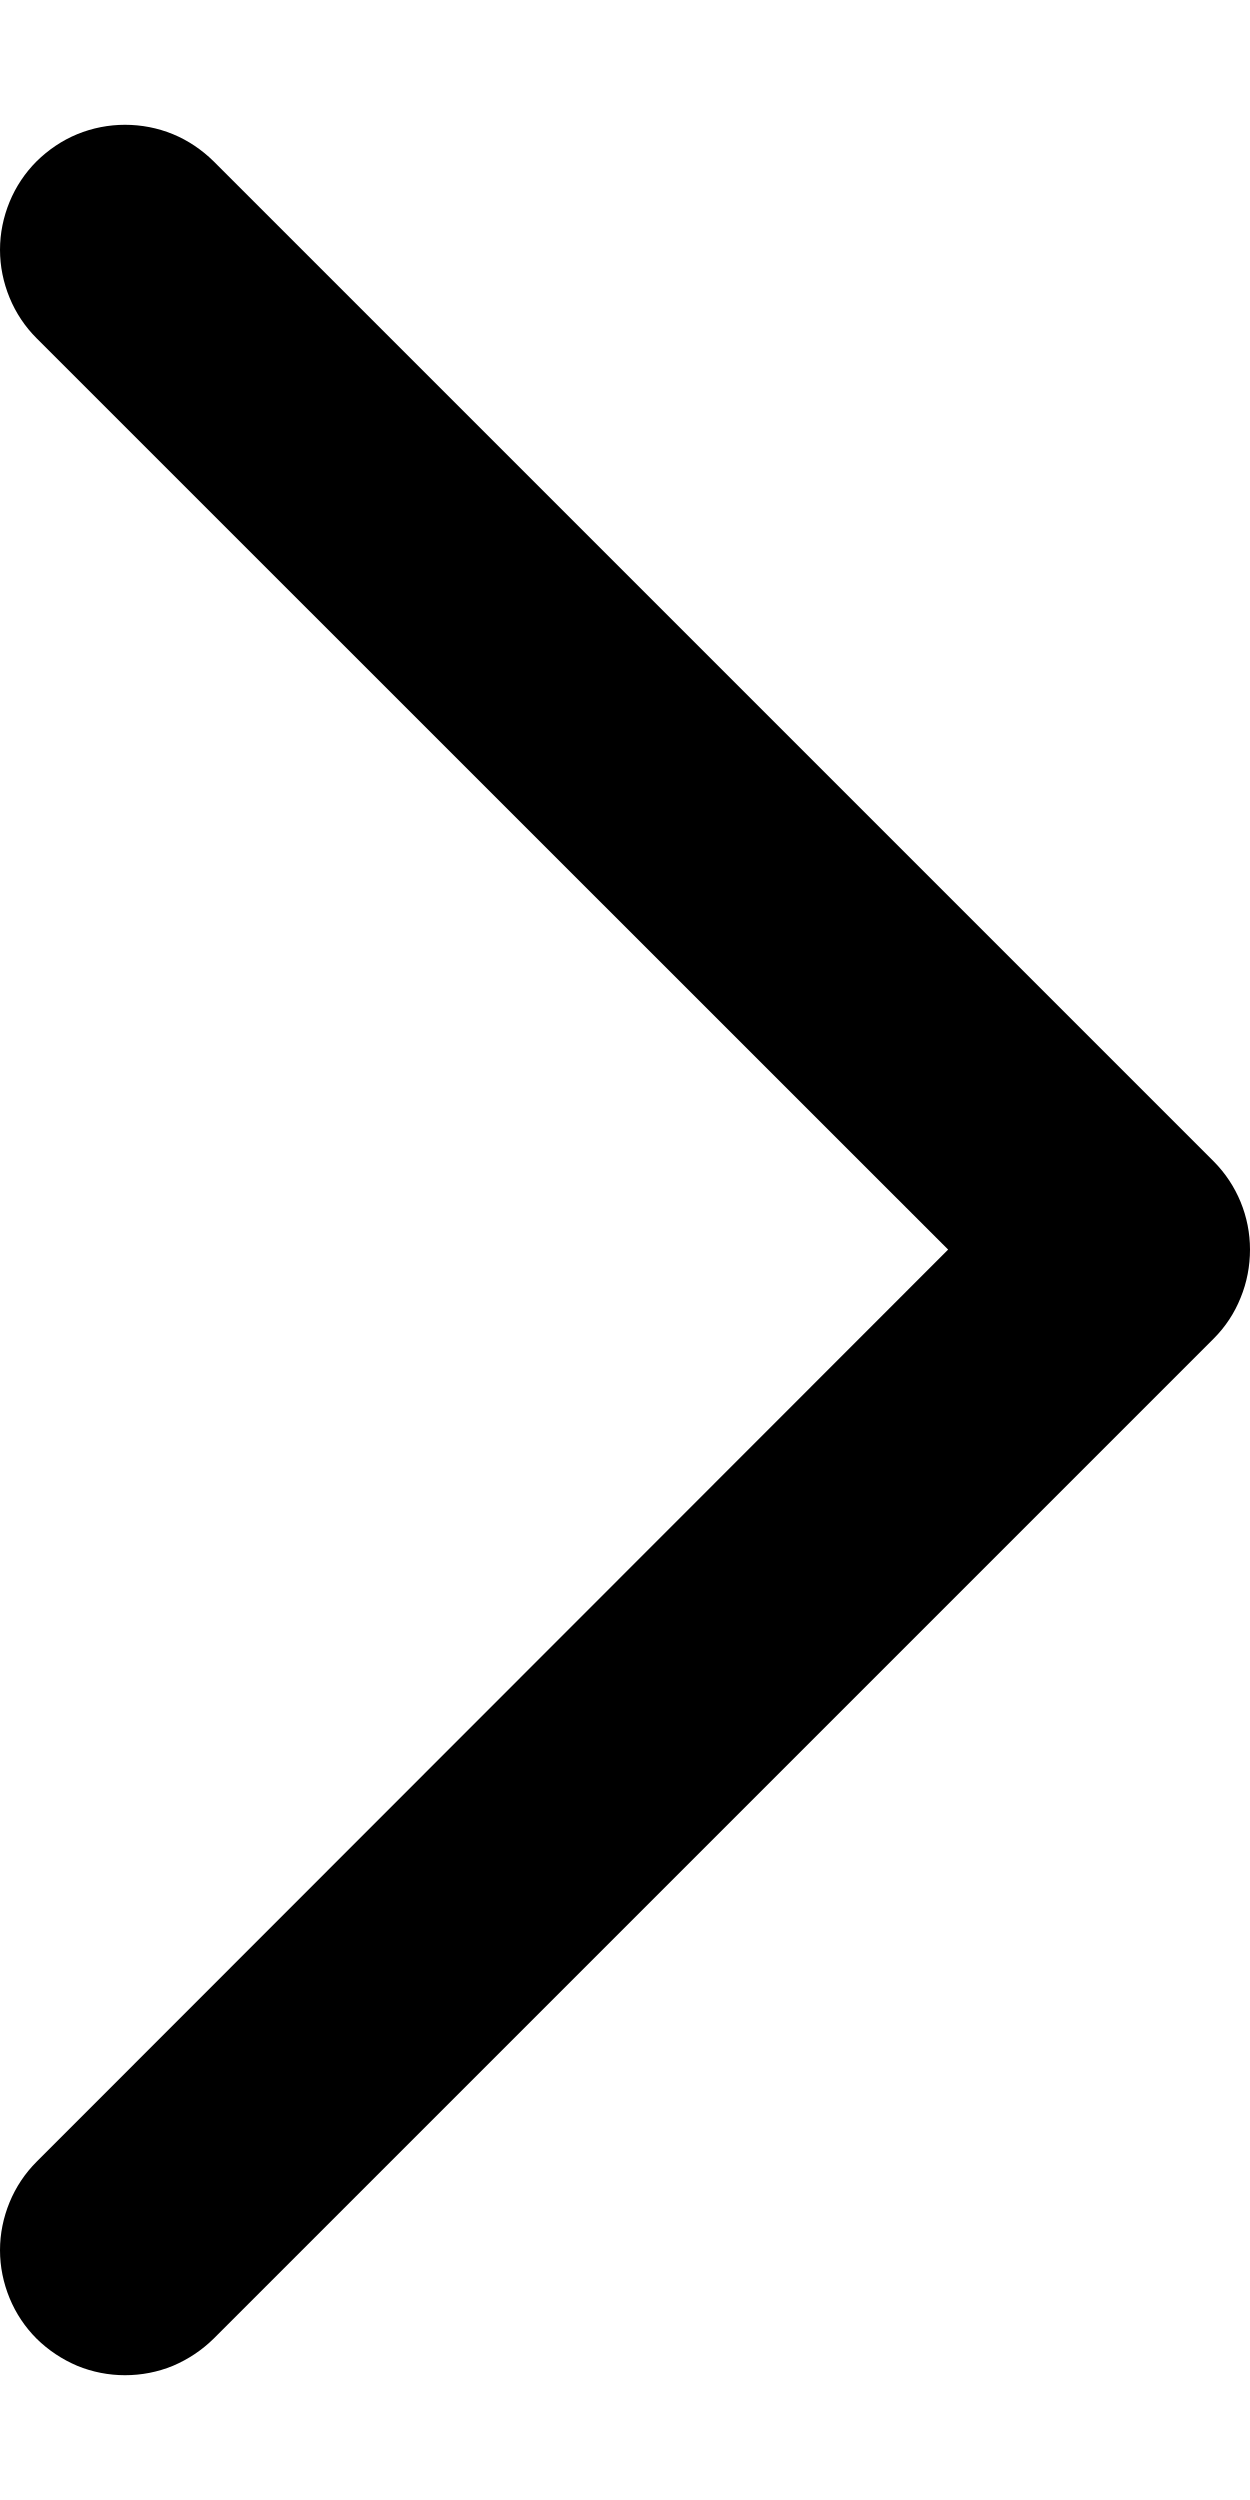
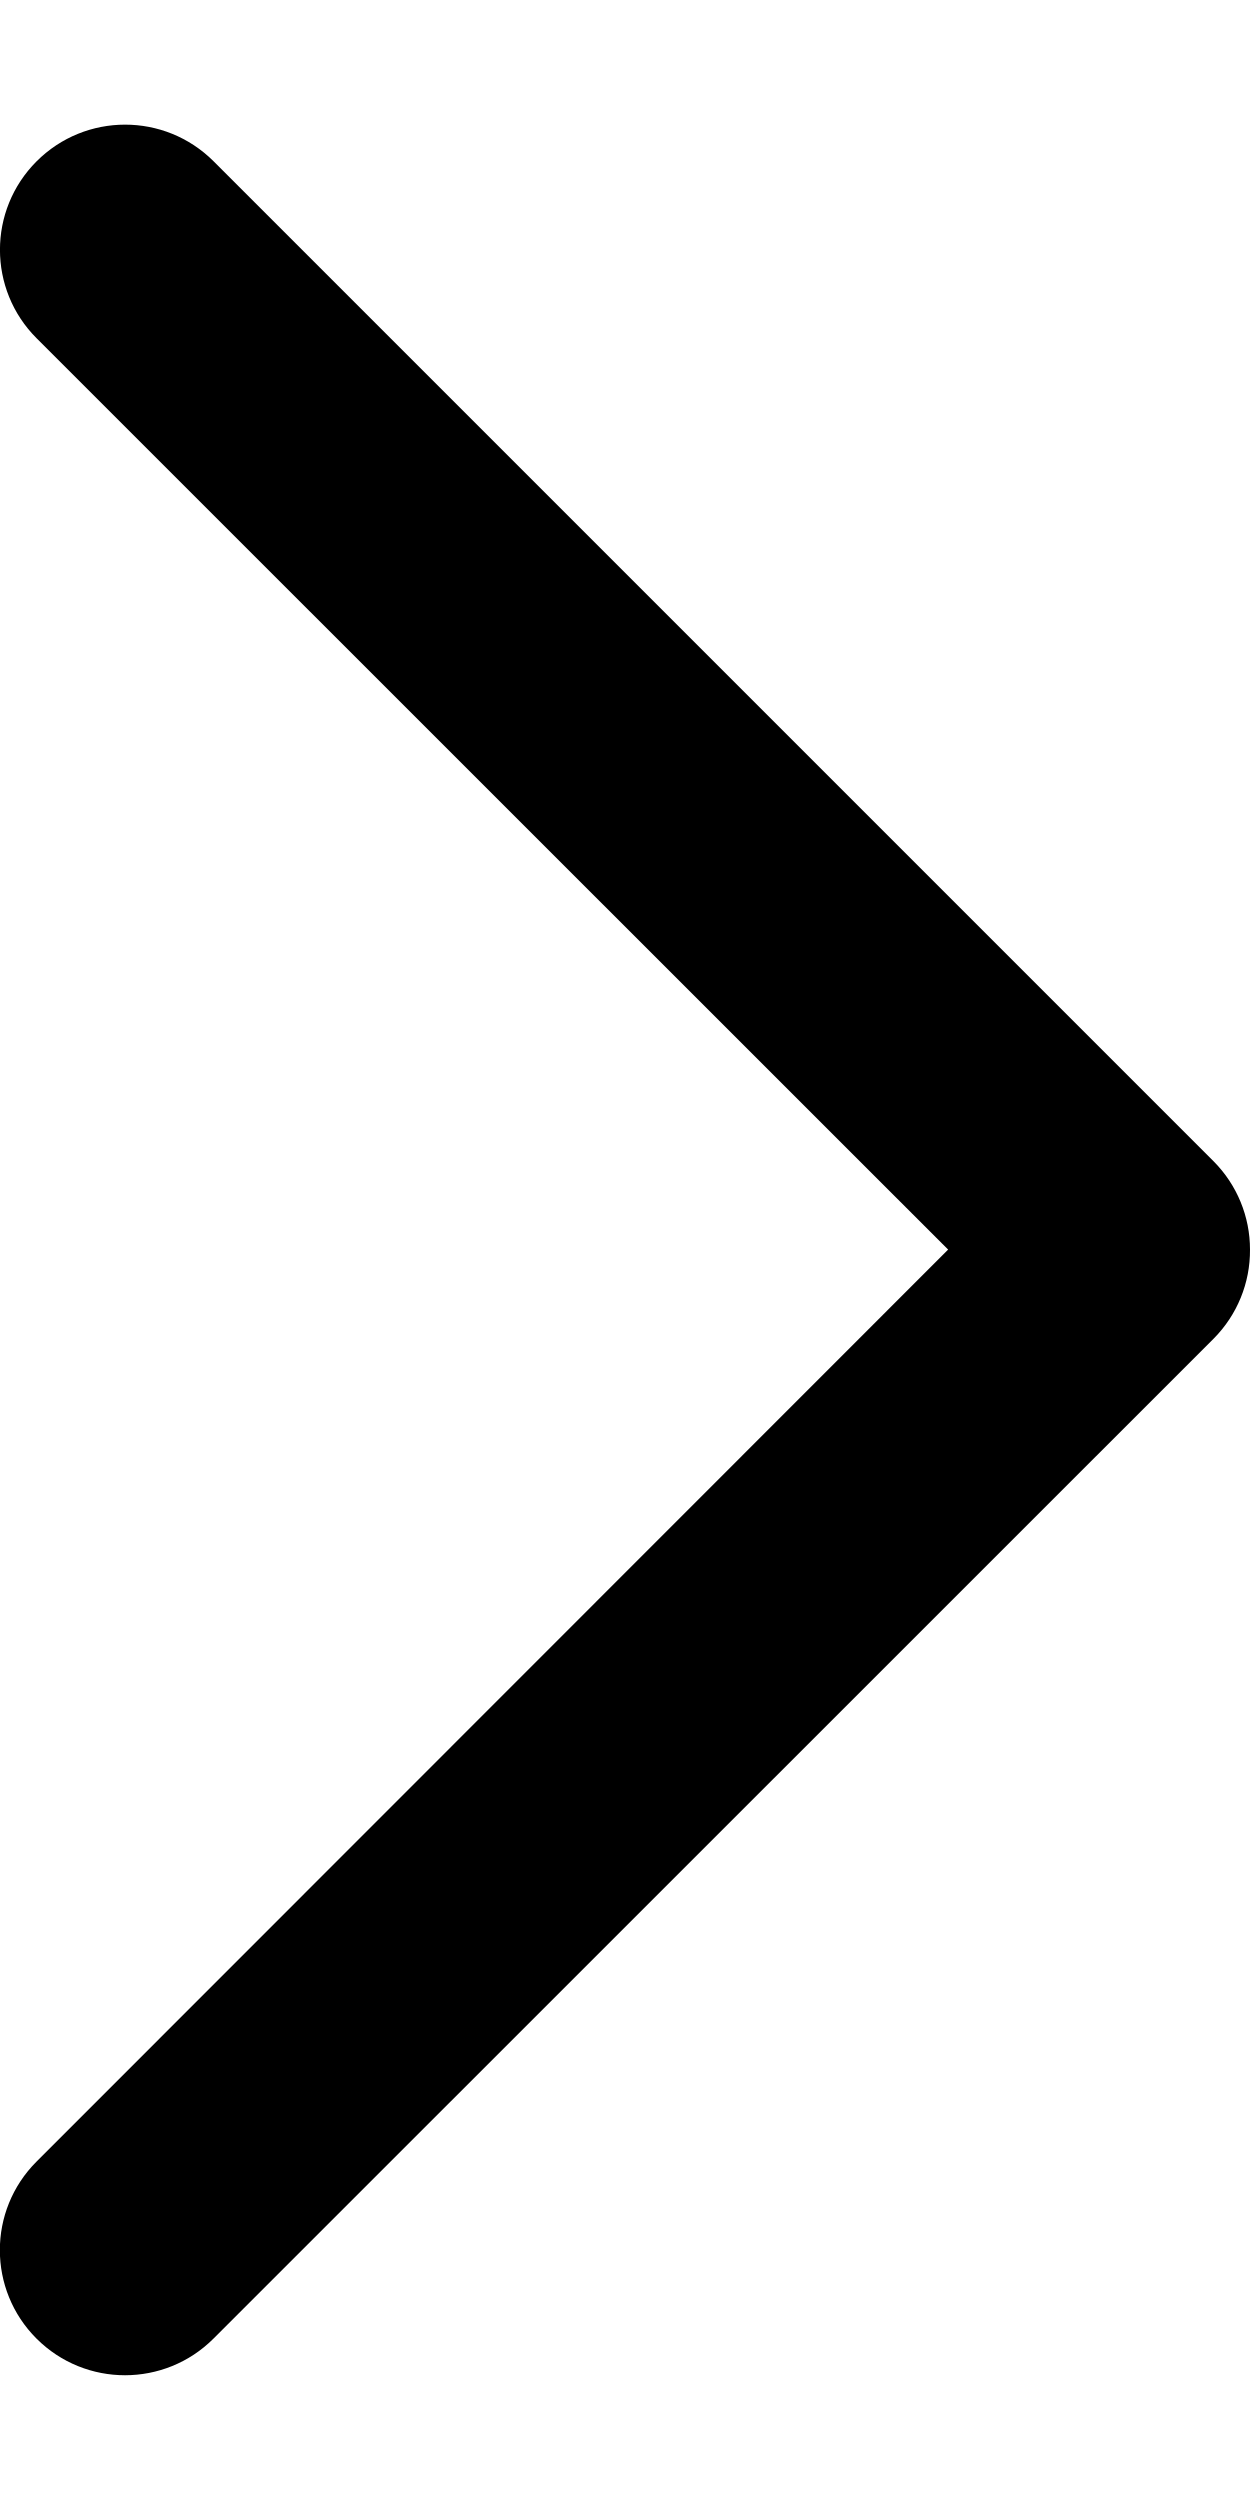
- <svg xmlns="http://www.w3.org/2000/svg" width="6" height="12" viewBox="0 0 6 12" fill="none">
-   <path d="M6 5.998C6 6.077 5.985 6.156 5.955 6.229C5.926 6.302 5.882 6.369 5.826 6.425L1.025 11.226C0.969 11.281 0.903 11.325 0.83 11.356C0.757 11.386 0.679 11.401 0.6 11.401C0.522 11.401 0.444 11.386 0.371 11.356C0.298 11.325 0.232 11.281 0.176 11.226C0.12 11.17 0.076 11.104 0.046 11.031C0.016 10.958 -2.52923e-08 10.88 -2.62465e-08 10.801C-2.72007e-08 10.722 0.016 10.644 0.046 10.571C0.076 10.498 0.12 10.432 0.176 10.376L4.551 5.998L0.176 1.624C0.12 1.568 0.076 1.502 0.046 1.429C0.016 1.356 -4.40017e-07 1.278 -4.45957e-07 1.199C-4.51896e-07 1.12 0.016 1.042 0.046 0.969C0.076 0.896 0.12 0.83 0.176 0.774C0.232 0.719 0.298 0.674 0.371 0.644C0.444 0.614 0.522 0.599 0.6 0.599C0.679 0.599 0.757 0.614 0.83 0.644C0.903 0.674 0.969 0.719 1.025 0.774L5.826 5.575C5.938 5.688 6 5.84 6 5.998Z" fill="black" />
+ <svg xmlns="http://www.w3.org/2000/svg" width="6" height="12" fill="none">
+   <path d="M6 5.998a.6.6 0 0 1-.174.427l-4.801 4.8a.6.6 0 1 1-.85-.849l4.376-4.378L.176 1.624a.6.6 0 0 1 .849-.85l4.801 4.801A.6.6 0 0 1 6 5.998Z" fill="#000" />
</svg>
